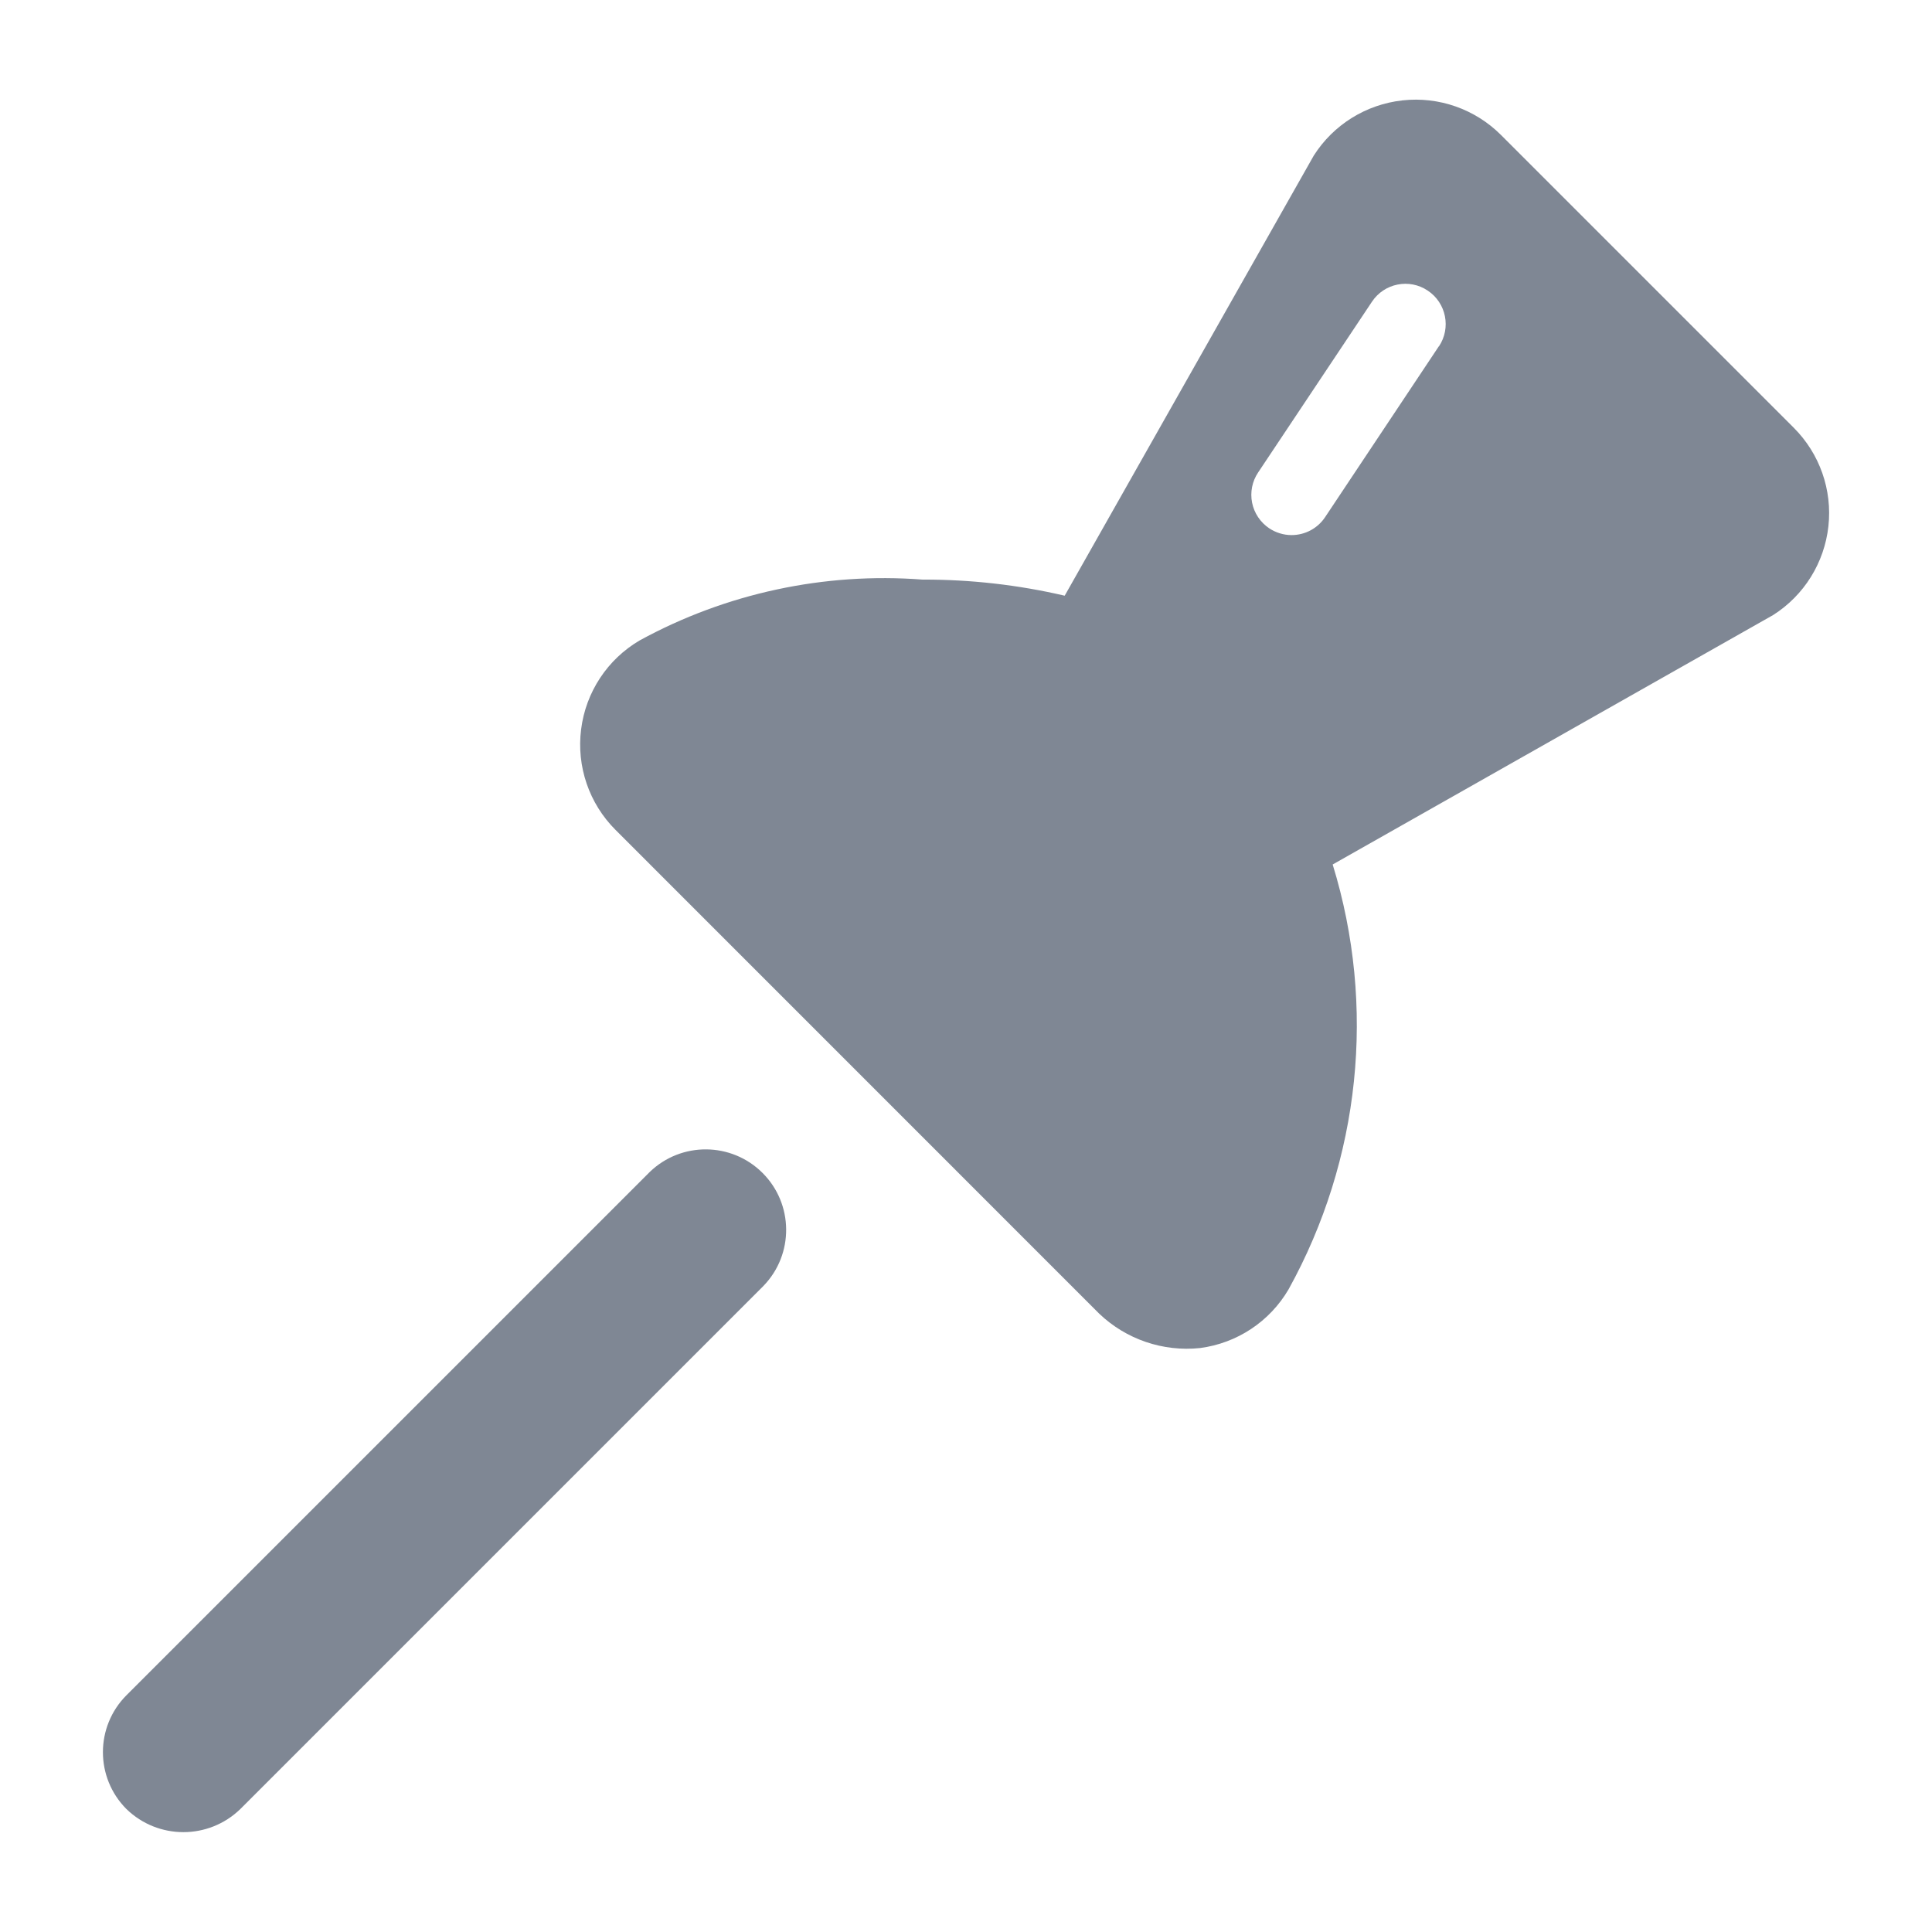
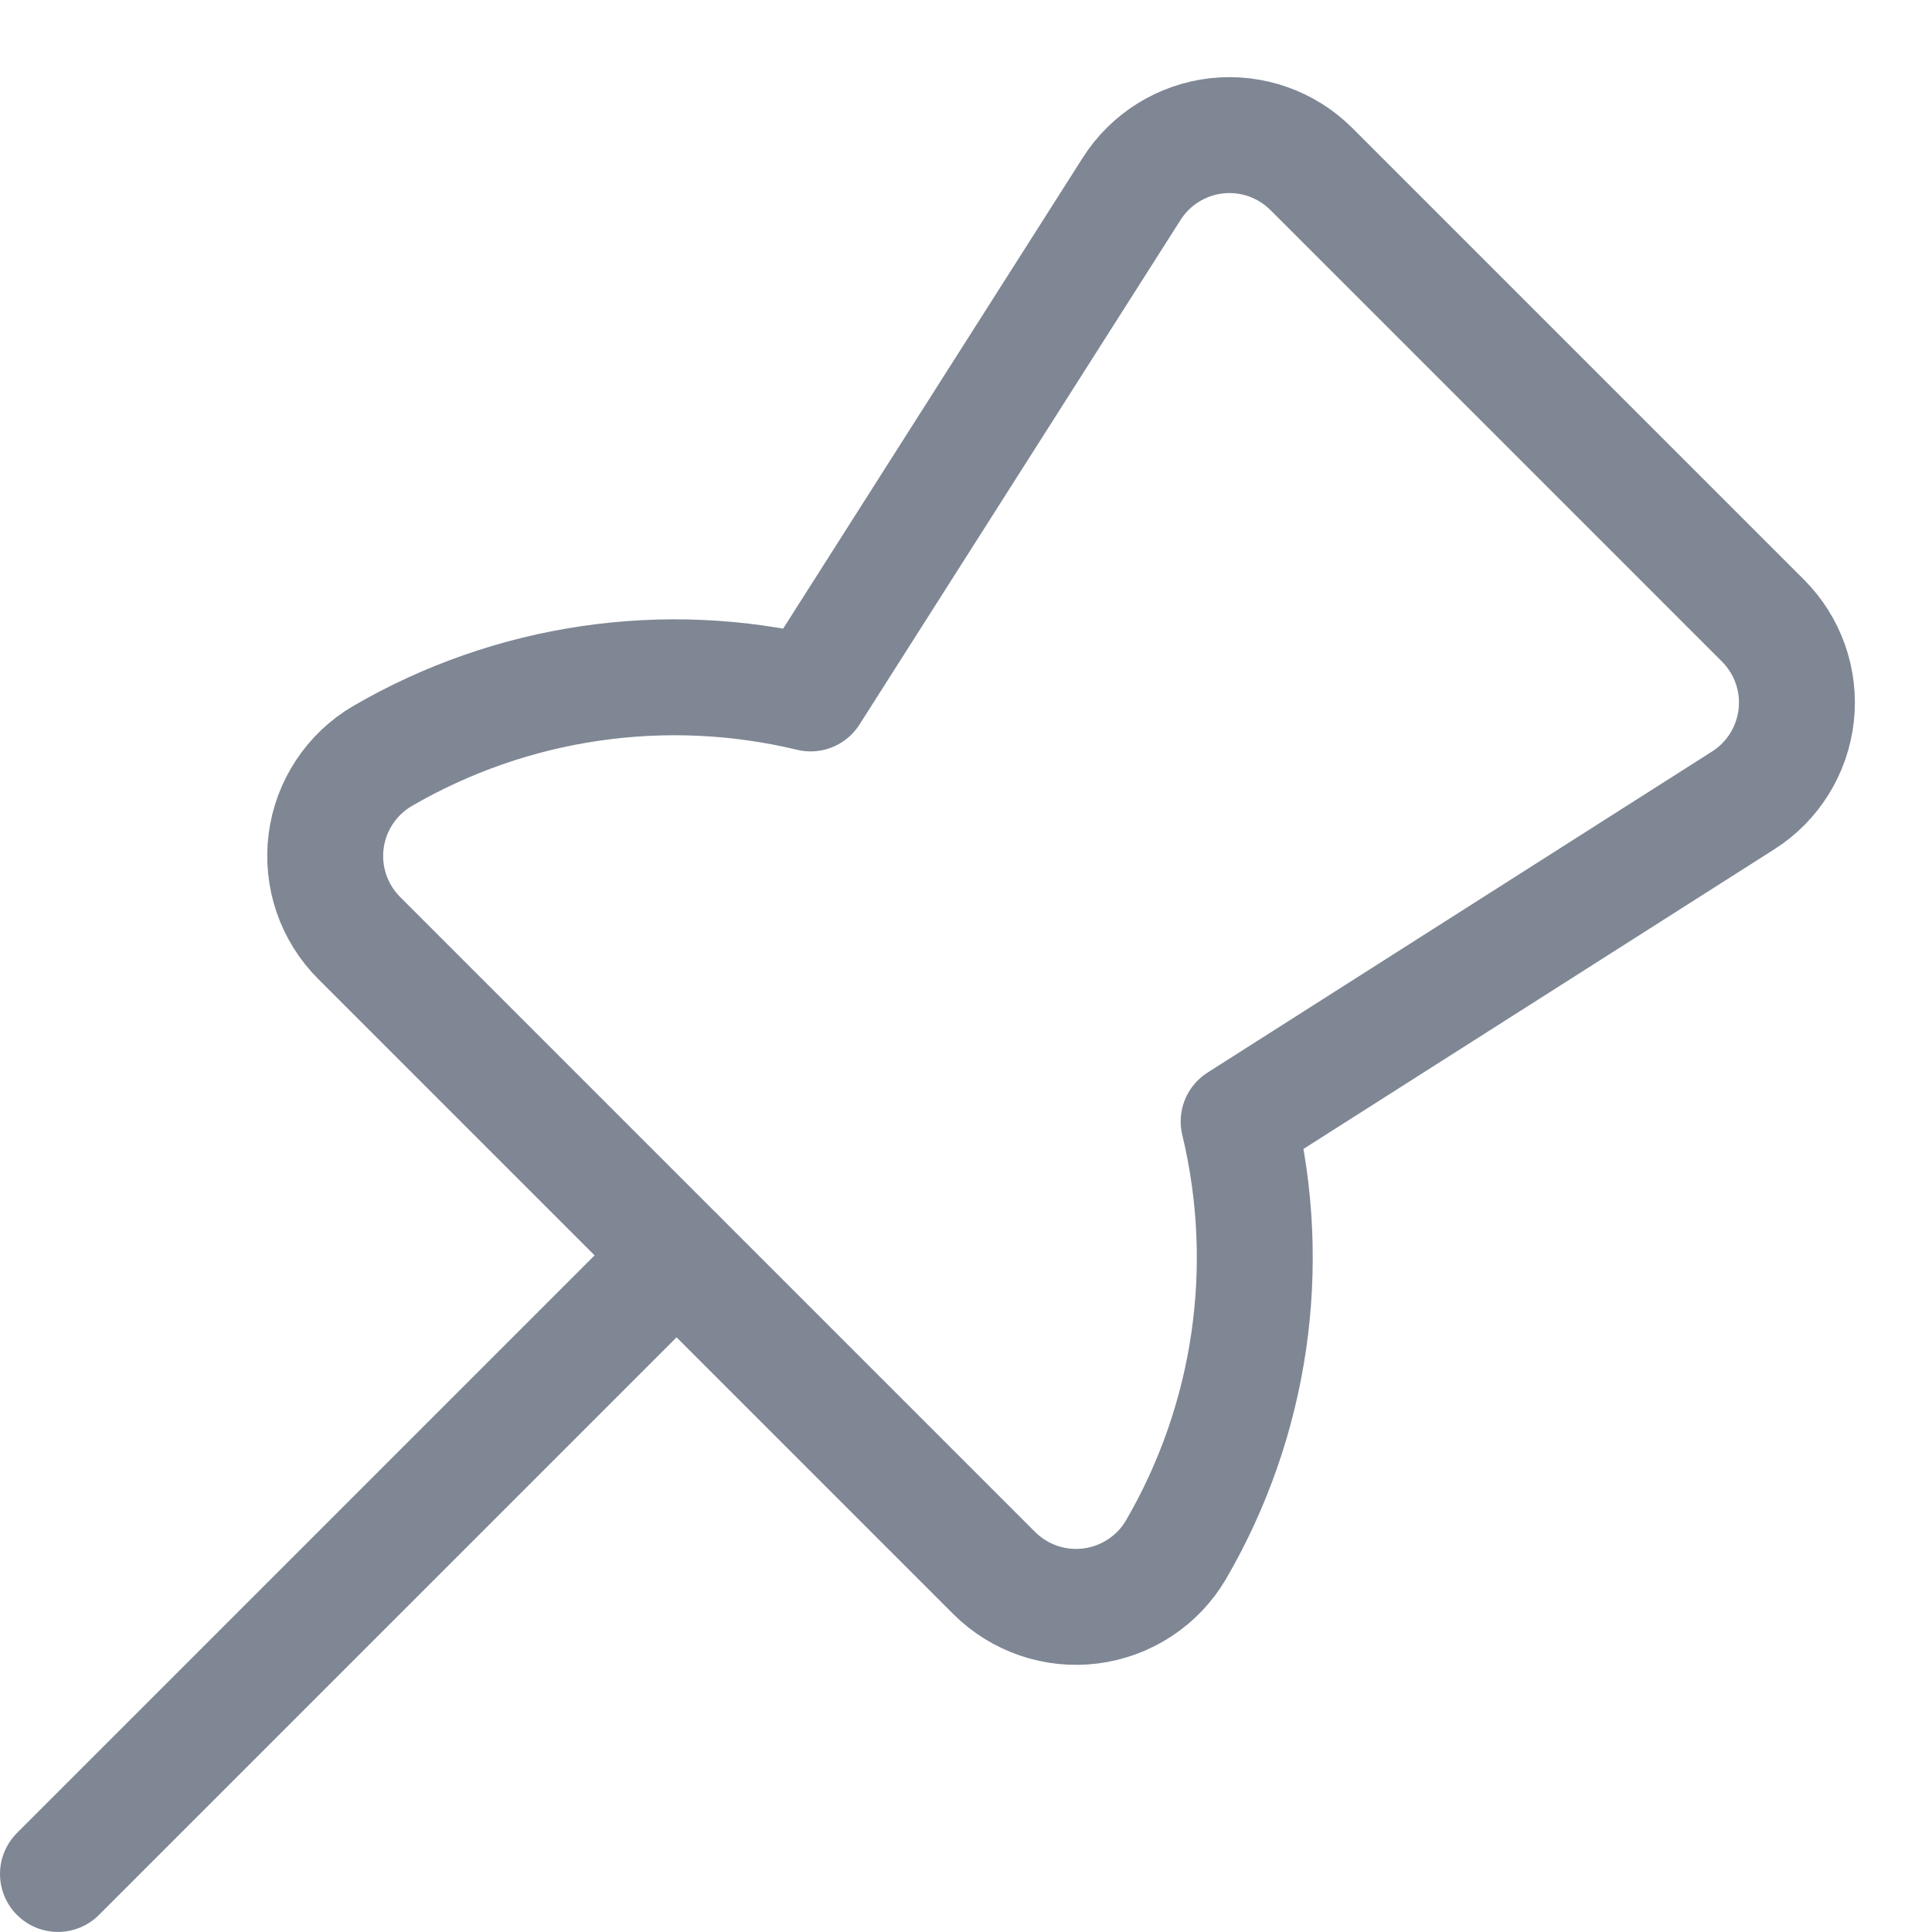
- <svg xmlns="http://www.w3.org/2000/svg" width="24" height="24" viewBox="0 0 24 24" fill="none">
-   <path fill-rule="evenodd" clip-rule="evenodd" d="M18.646 1.677L22.283 5.314C22.605 5.636 22.763 6.086 22.713 6.538C22.663 6.991 22.411 7.396 22.027 7.64L16.555 10.739C17.097 12.5 16.899 14.405 16.007 16.017C15.773 16.417 15.367 16.686 14.907 16.746C14.447 16.794 13.989 16.638 13.655 16.319L7.647 10.31C7.318 9.982 7.16 9.52 7.219 9.059C7.277 8.598 7.546 8.19 7.947 7.955C9.02 7.369 10.241 7.107 11.46 7.2C12.054 7.198 12.647 7.265 13.226 7.4L16.32 1.933C16.564 1.549 16.969 1.297 17.422 1.247C17.874 1.197 18.324 1.355 18.646 1.677ZM16.461 6.424L17.875 4.3V4.303C18.028 4.073 17.966 3.763 17.736 3.61C17.507 3.456 17.196 3.518 17.043 3.748L15.629 5.869C15.555 5.979 15.528 6.114 15.554 6.245C15.58 6.375 15.657 6.489 15.767 6.563C15.849 6.617 15.945 6.647 16.044 6.647C16.212 6.647 16.368 6.564 16.461 6.424Z" fill="#7F8794" />
-   <path d="M8.071 14.559L1.571 21.059C1.181 21.45 1.181 22.082 1.571 22.473C1.965 22.855 2.591 22.855 2.985 22.473L9.485 15.973C9.864 15.581 9.859 14.957 9.473 14.571C9.087 14.185 8.463 14.18 8.071 14.559Z" fill="#7F8794" />
+ <svg xmlns="http://www.w3.org/2000/svg" width="25" height="25" viewBox="0 0 25 25" fill="none">
+   <path fill-rule="evenodd" clip-rule="evenodd" d="M4.949 9.783C4.548 10.018 4.279 10.426 4.22 10.887C4.161 11.348 4.32 11.811 4.649 12.139L12.862 20.352C13.19 20.681 13.653 20.84 14.114 20.781C14.575 20.722 14.983 20.453 15.218 20.052C16.191 18.378 16.481 16.394 16.028 14.512L22.557 10.357C22.941 10.113 23.193 9.708 23.243 9.255C23.293 8.803 23.135 8.353 22.813 8.031L16.97 2.188C16.648 1.866 16.198 1.708 15.746 1.757C15.294 1.807 14.888 2.059 14.644 2.443L10.489 8.973C8.607 8.52 6.623 8.81 4.949 9.783Z" stroke="#7F8794" stroke-width="1.5" stroke-linecap="round" stroke-linejoin="round" />
+   <path d="M8.753 16.246L0.75 24.249" stroke="#7F8794" stroke-width="1.5" stroke-linecap="round" stroke-linejoin="round" />
</svg>
